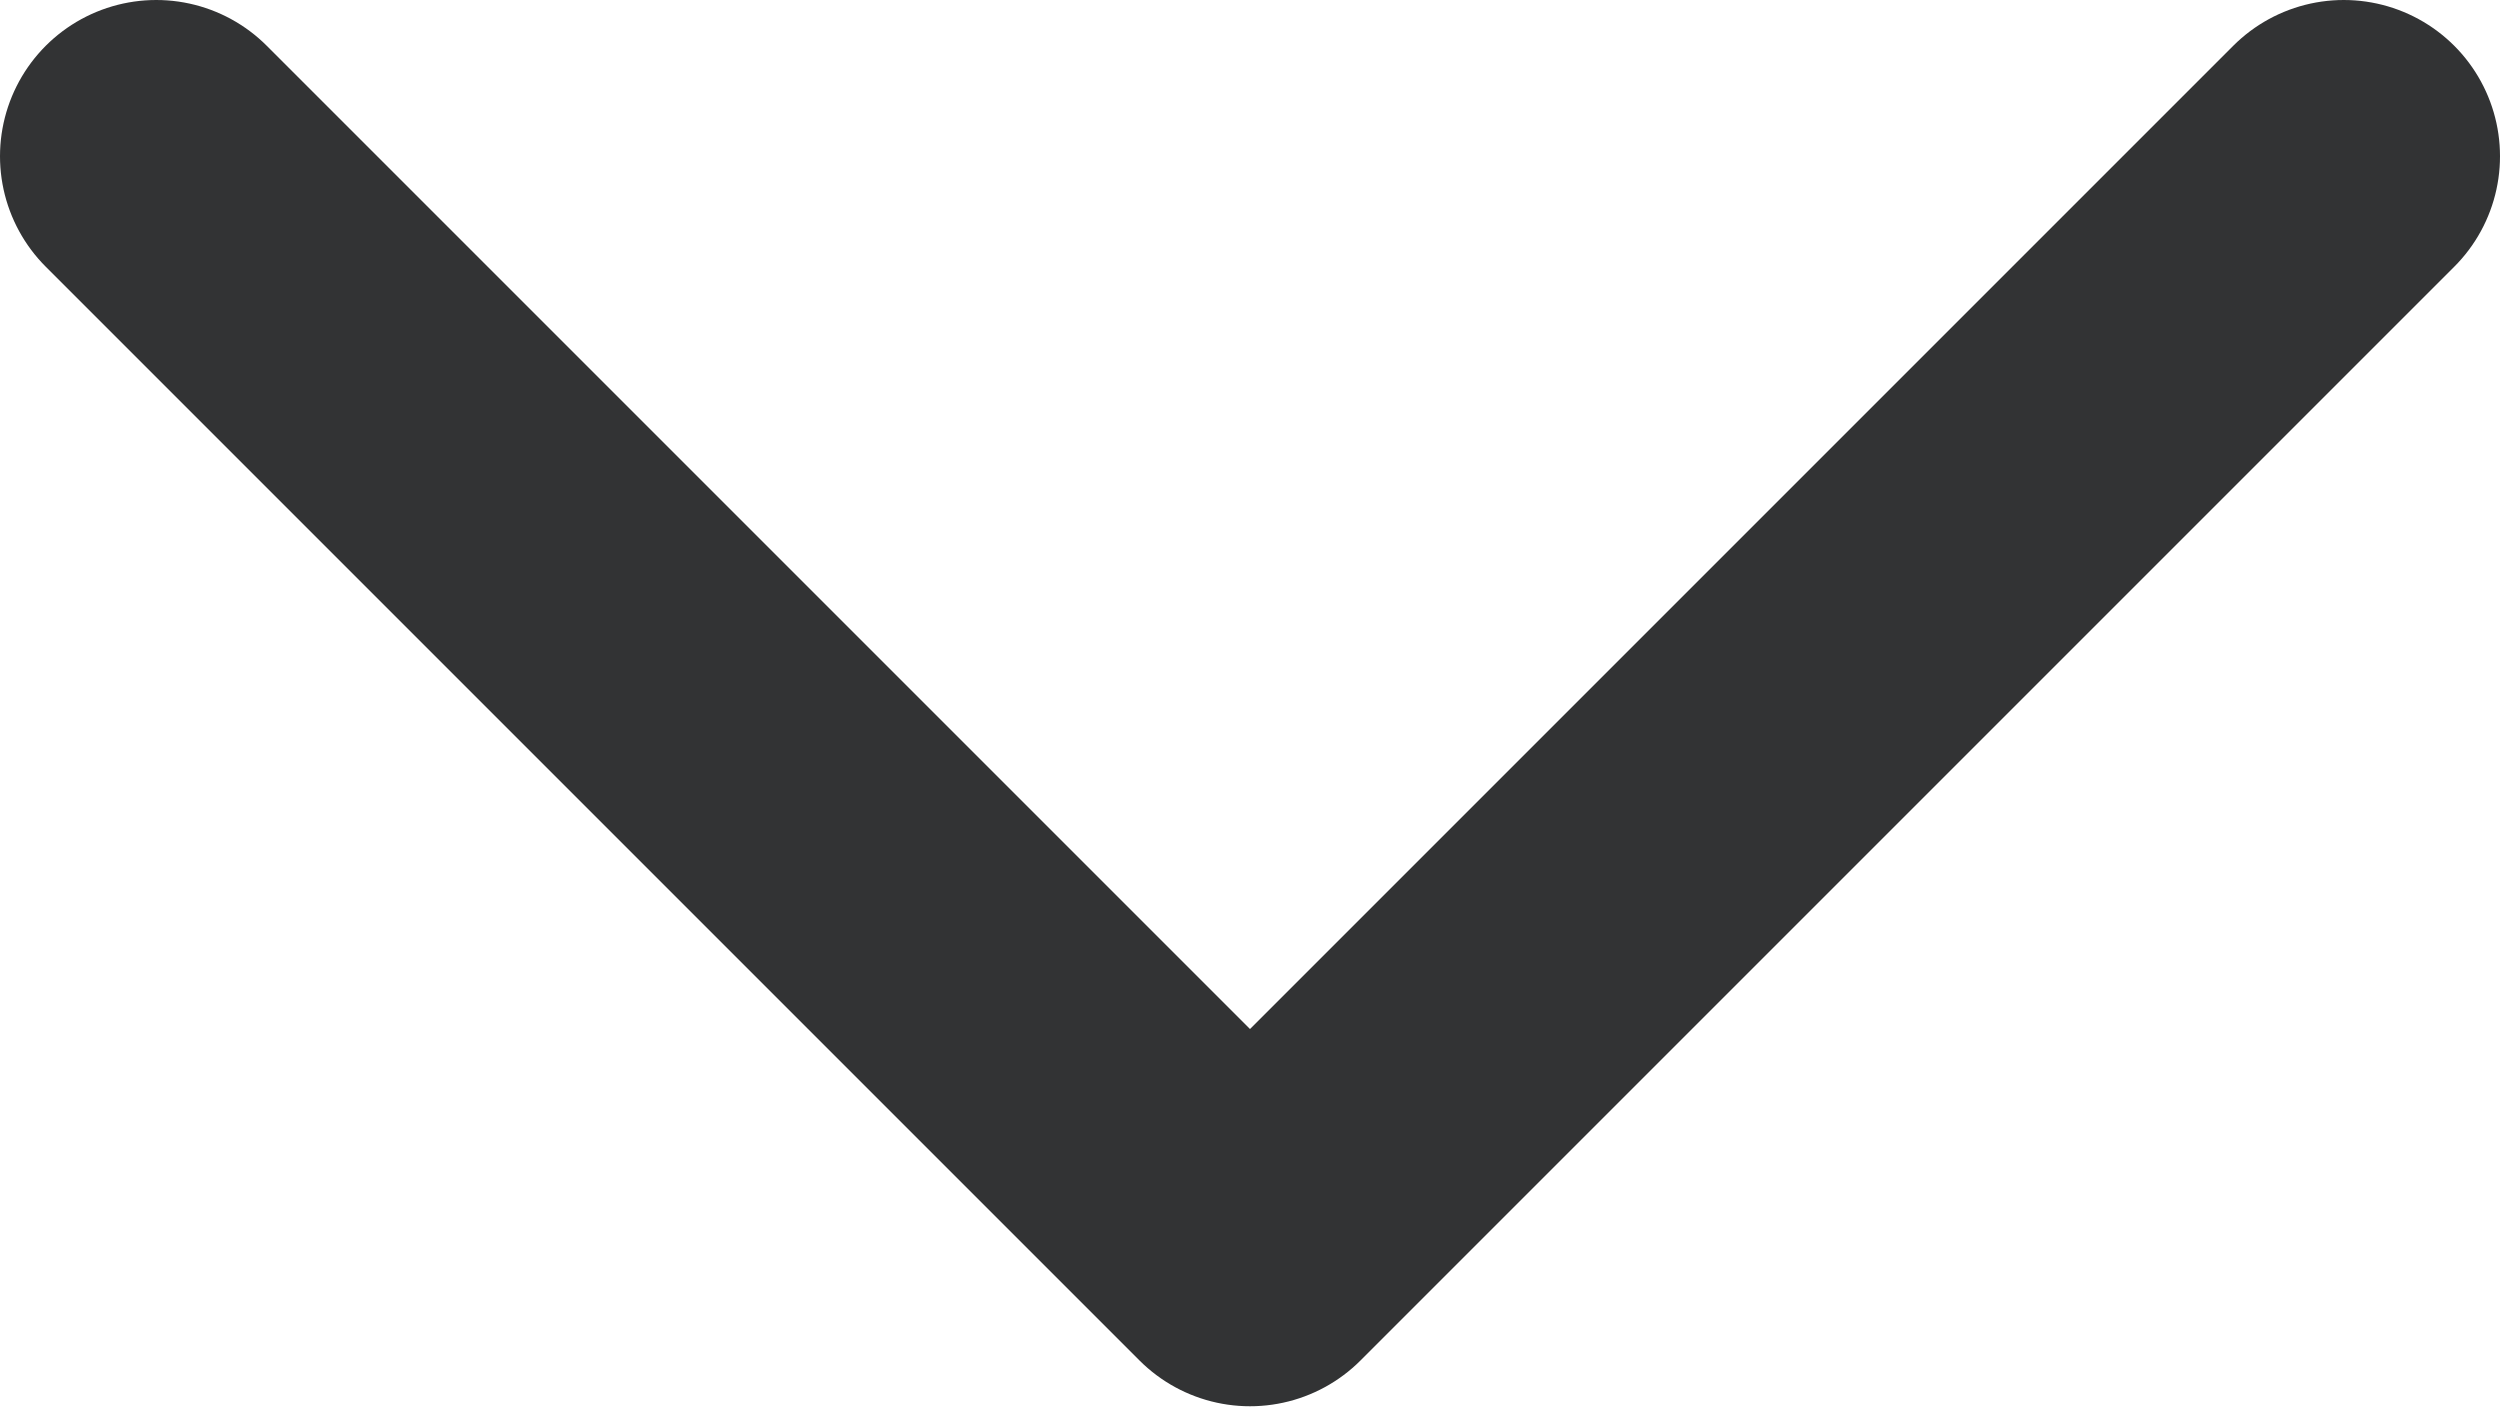
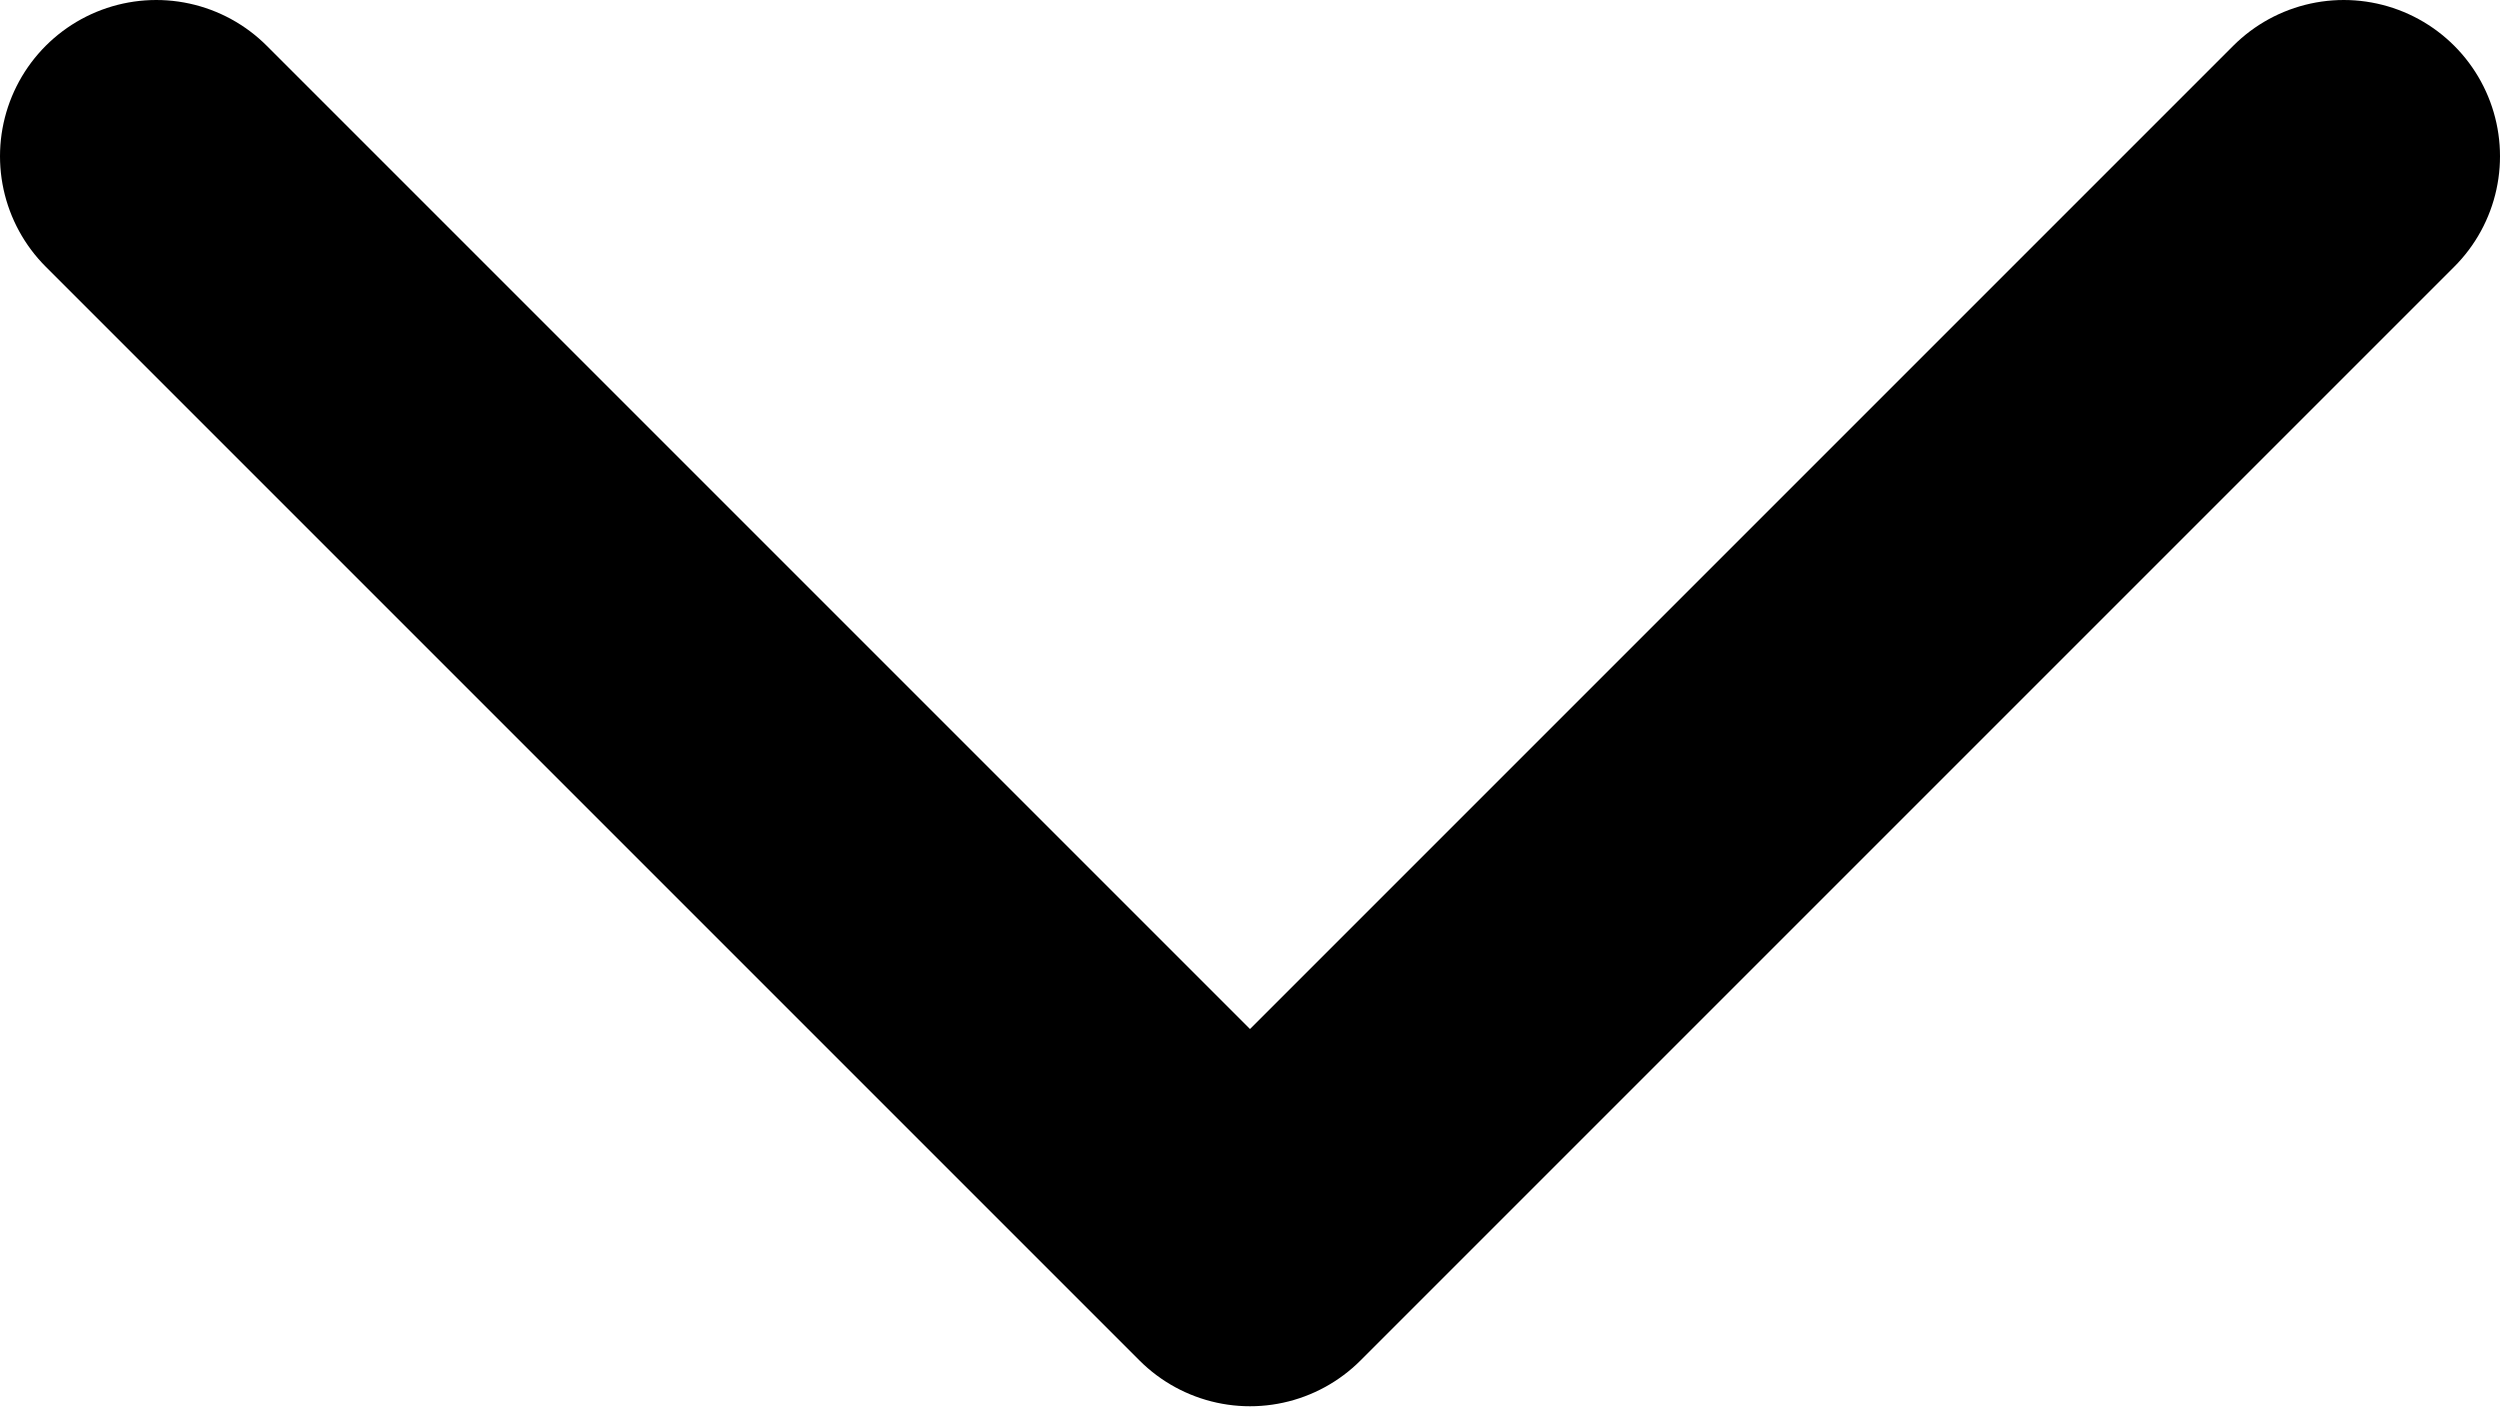
<svg xmlns="http://www.w3.org/2000/svg" width="16" height="9" viewBox="0 0 16 9" fill="none">
-   <path d="M15 1L8 8L1 1" stroke="#323334" stroke-width="2" stroke-linecap="round" stroke-linejoin="round" />
+   <path d="M15 1L8 8L1 1" stroke="#000000" stroke-width="2" stroke-linecap="round" stroke-linejoin="round" />
</svg>
